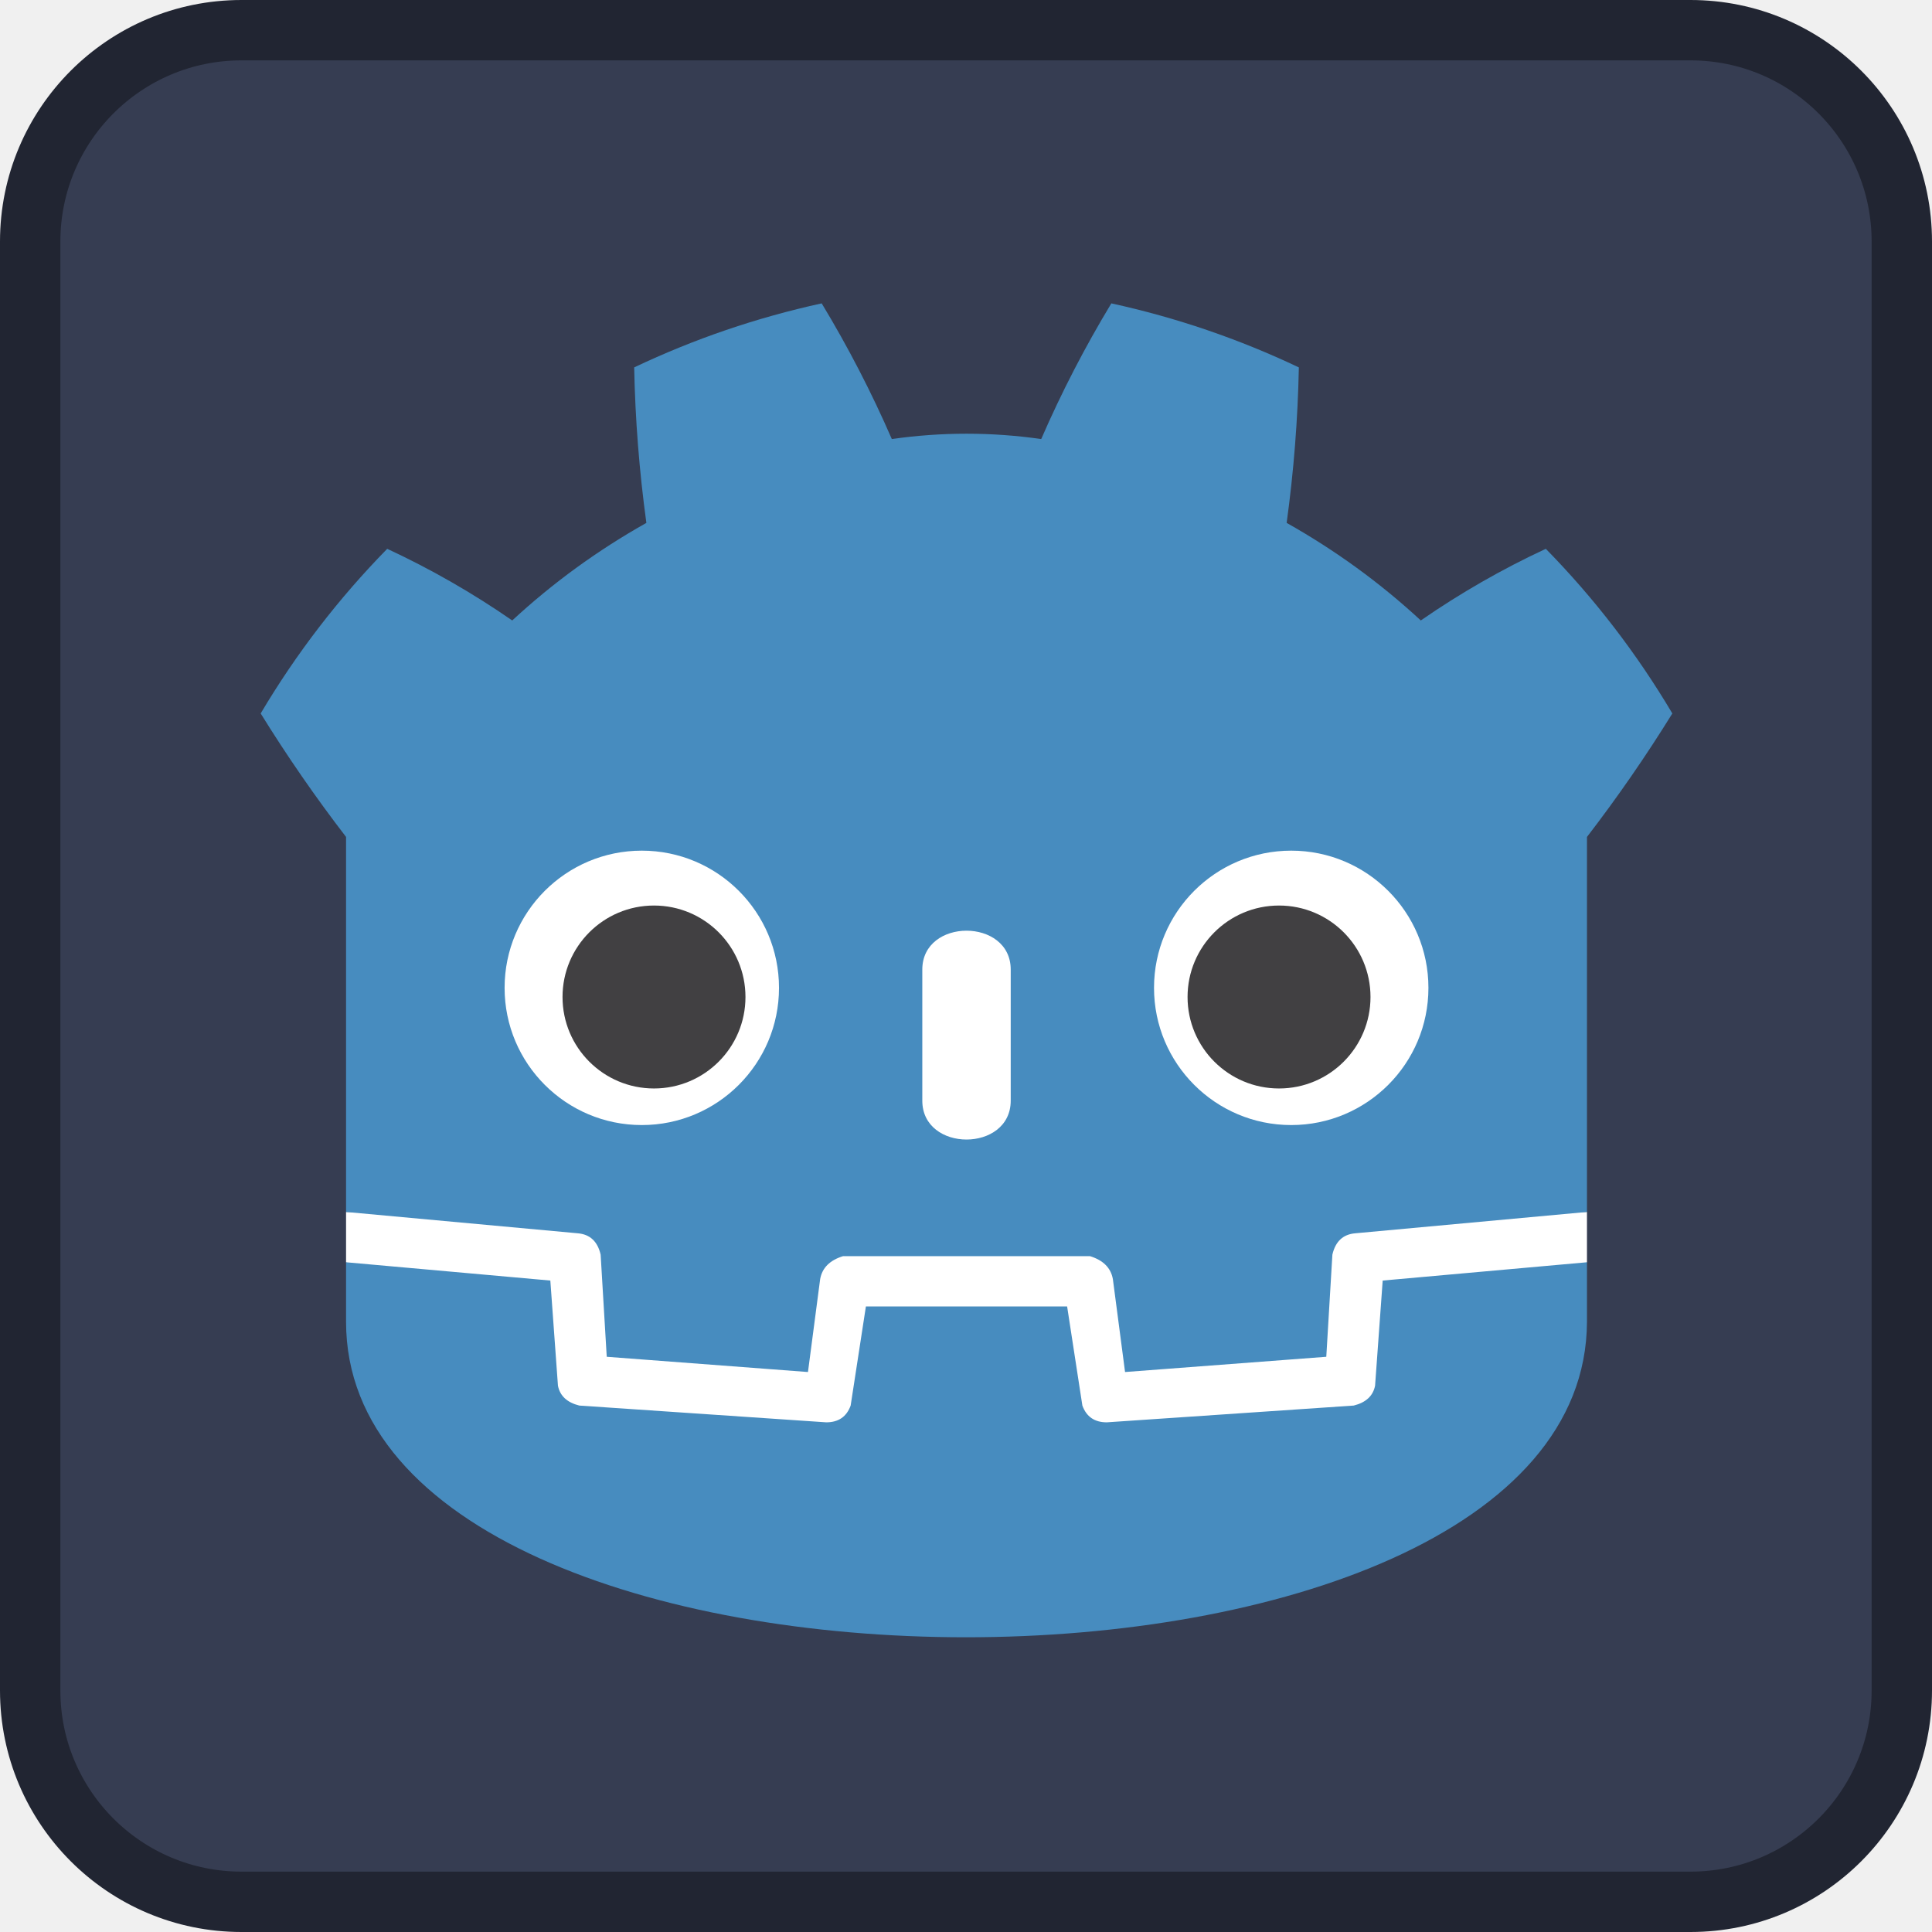
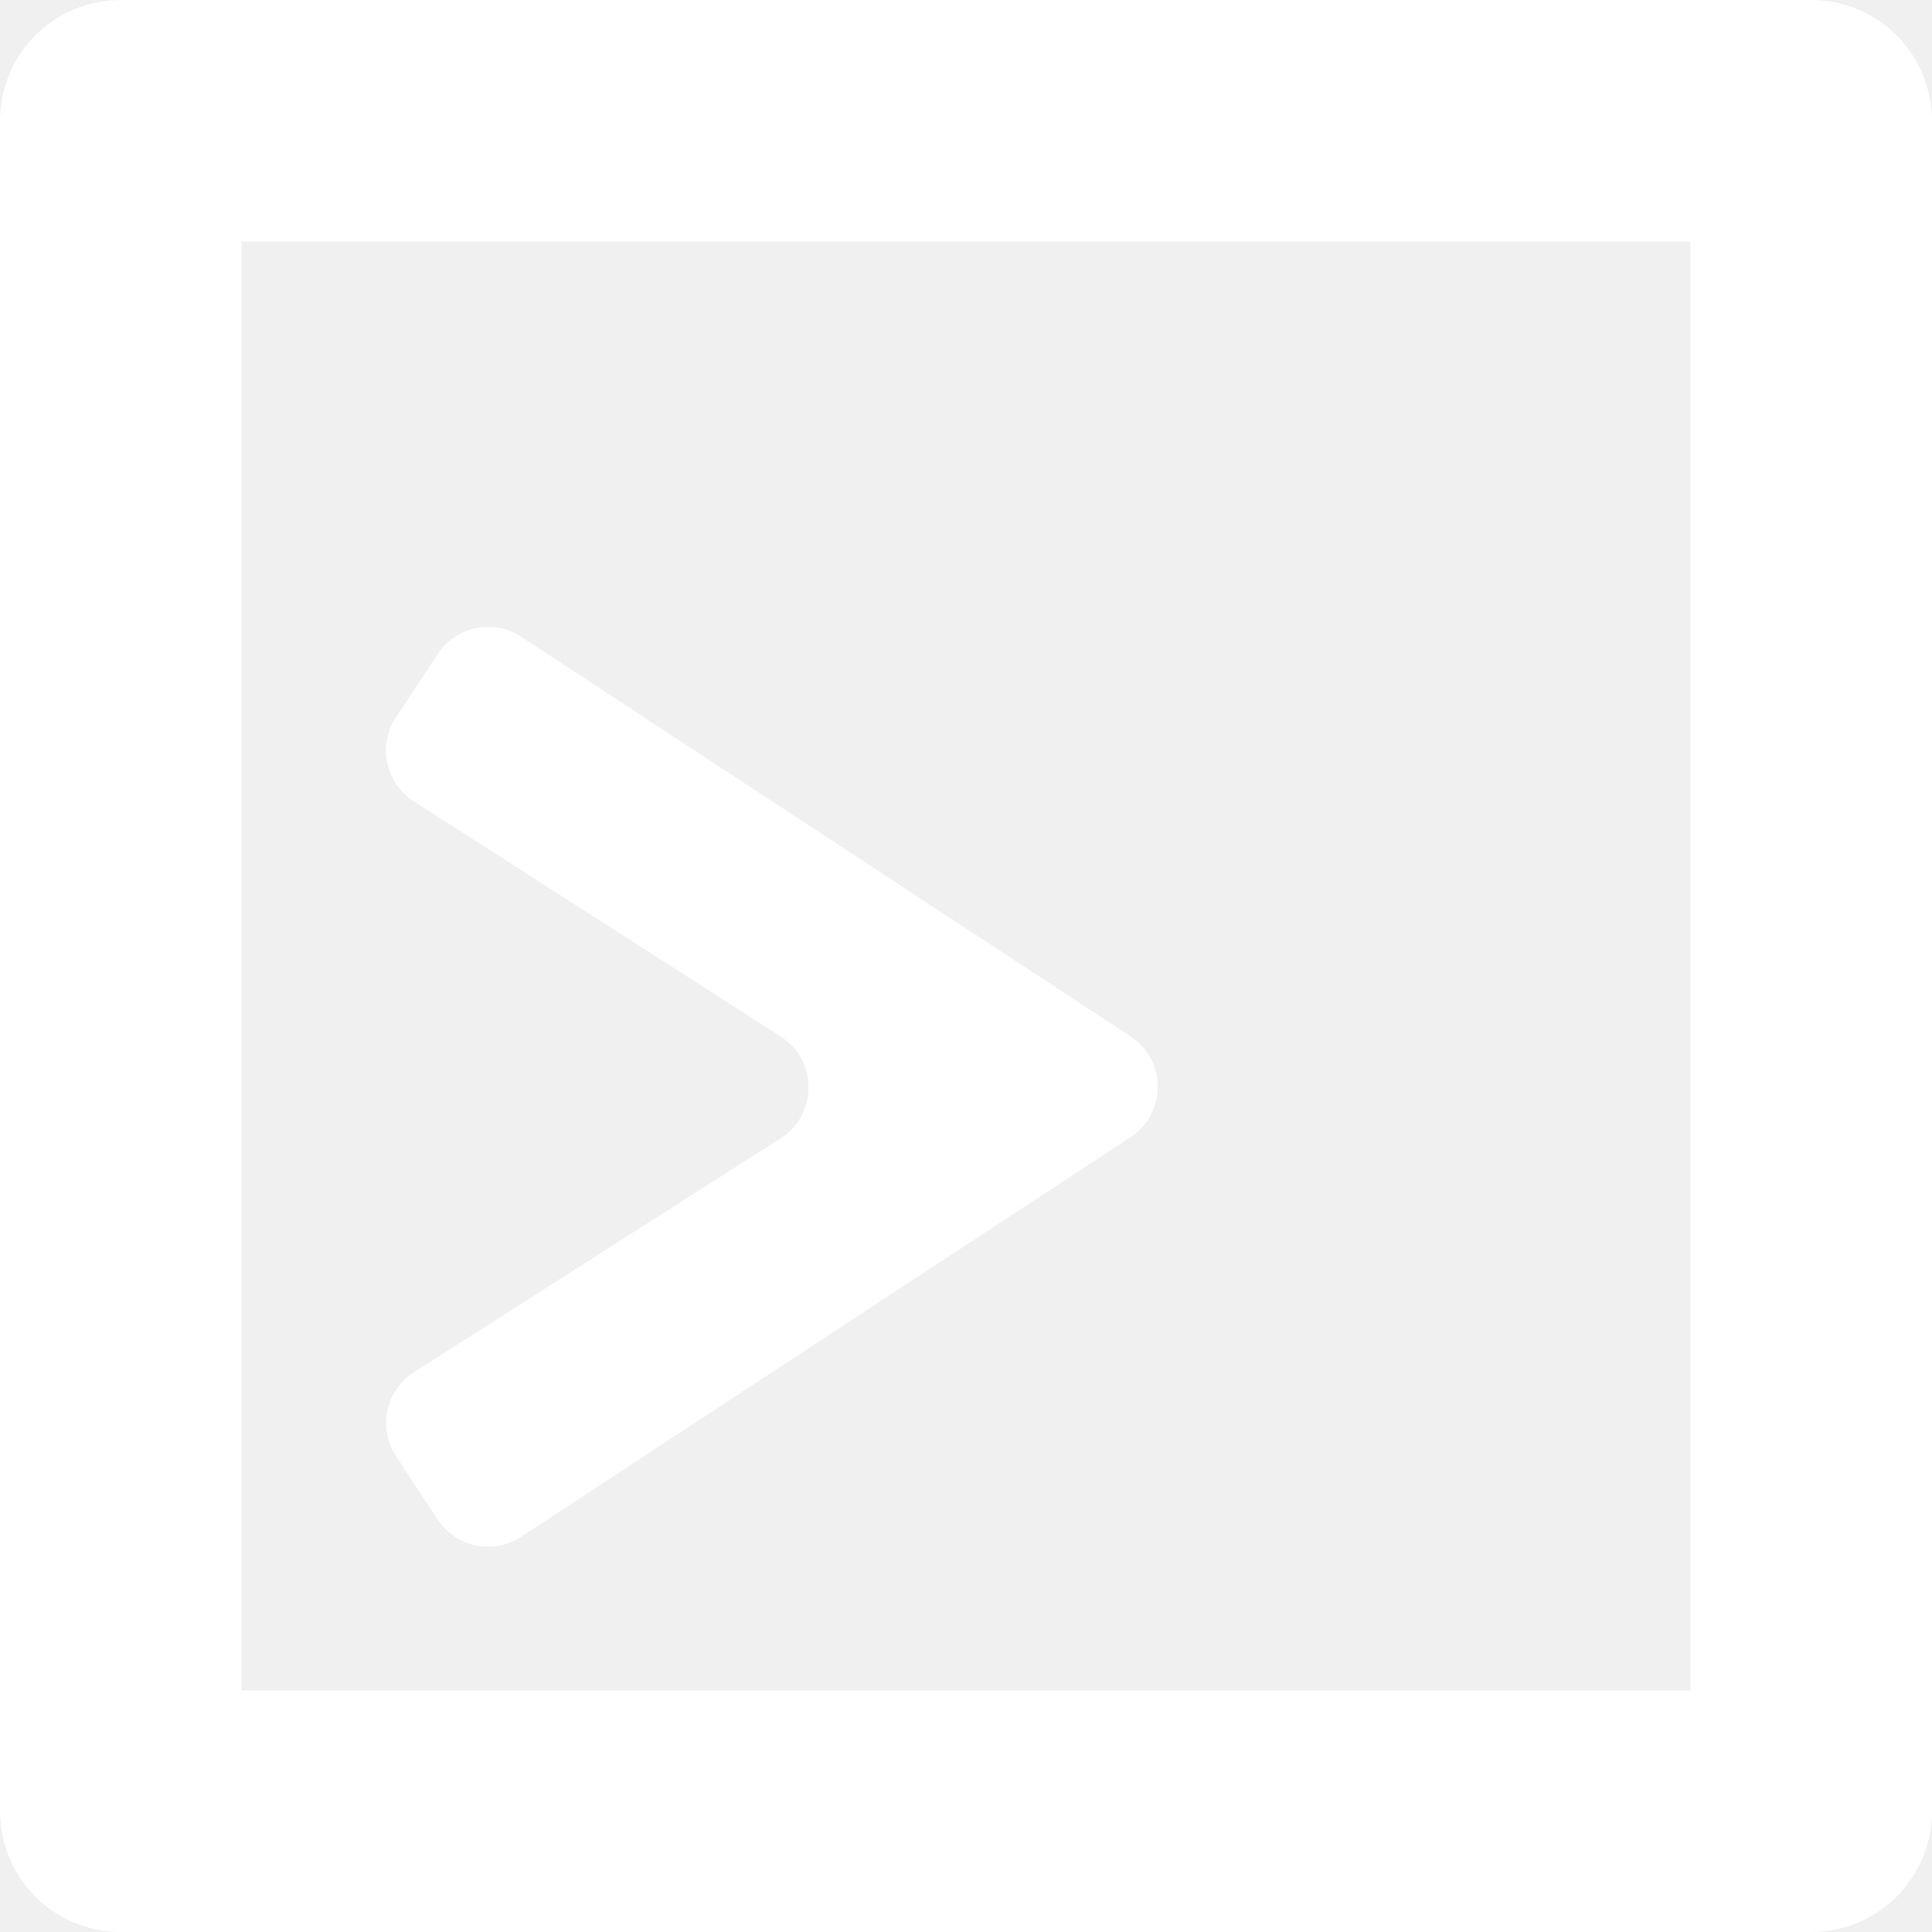
- <svg xmlns="http://www.w3.org/2000/svg" width="128" height="128">
-   <rect width="124" height="124" x="2" y="2" fill="#363d52" stroke="#212532" stroke-width="4" rx="14" />
-   <g fill="#fff" transform="translate(12.322 12.322)scale(.101)">
-     <path d="M105 673v33q407 354 814 0v-33z" />
-     <path fill="#478cbf" d="m105 673 152 14q12 1 15 14l4 67 132 10 8-61q2-11 15-15h162q13 4 15 15l8 61 132-10 4-67q3-13 15-14l152-14V427q30-39 56-81-35-59-83-108-43 20-82 47-40-37-88-64 7-51 8-102-59-28-123-42-26 43-46 89-49-7-98 0-20-46-46-89-64 14-123 42 1 51 8 102-48 27-88 64-39-27-82-47-48 49-83 108 26 42 56 81zm0 33v39c0 276 813 276 814 0v-39l-134 12-5 69q-2 10-14 13l-162 11q-12 0-16-11l-10-65H446l-10 65q-4 11-16 11l-162-11q-12-3-14-13l-5-69z" />
-     <path d="M483 600c0 34 58 34 58 0v-86c0-34-58-34-58 0z" />
-     <circle cx="725" cy="526" r="90" />
-     <circle cx="299" cy="526" r="90" />
-   </g>
-   <g fill="#414042" transform="translate(12.322 12.322)scale(.101)">
-     <circle cx="307" cy="532" r="60" />
-     <circle cx="717" cy="532" r="60" />
-   </g>
+ <svg xmlns="http://www.w3.org/2000/svg" width="16" height="16" viewBox="0 0 16 16" fill="none">
+   <mask id="path-1-inside-1_1002_31" fill="white">
+     <rect width="16" height="16" rx="1" />
+   </mask>
+   <rect width="16" height="16" rx="1" stroke="white" stroke-width="4" stroke-linejoin="round" mask="url(#path-1-inside-1_1002_31)" />
+   <path d="M3.28 12.061C3.126 11.828 3.193 11.514 3.428 11.364L6.465 9.427C6.772 9.231 6.773 8.781 6.466 8.584L3.427 6.636C3.192 6.486 3.126 6.173 3.279 5.94L3.625 5.416C3.777 5.186 4.086 5.122 4.316 5.273L9.362 8.582C9.663 8.779 9.663 9.221 9.362 9.418L4.316 12.727C4.086 12.878 3.777 12.814 3.625 12.584L3.28 12.061Z" fill="white" />
</svg>
